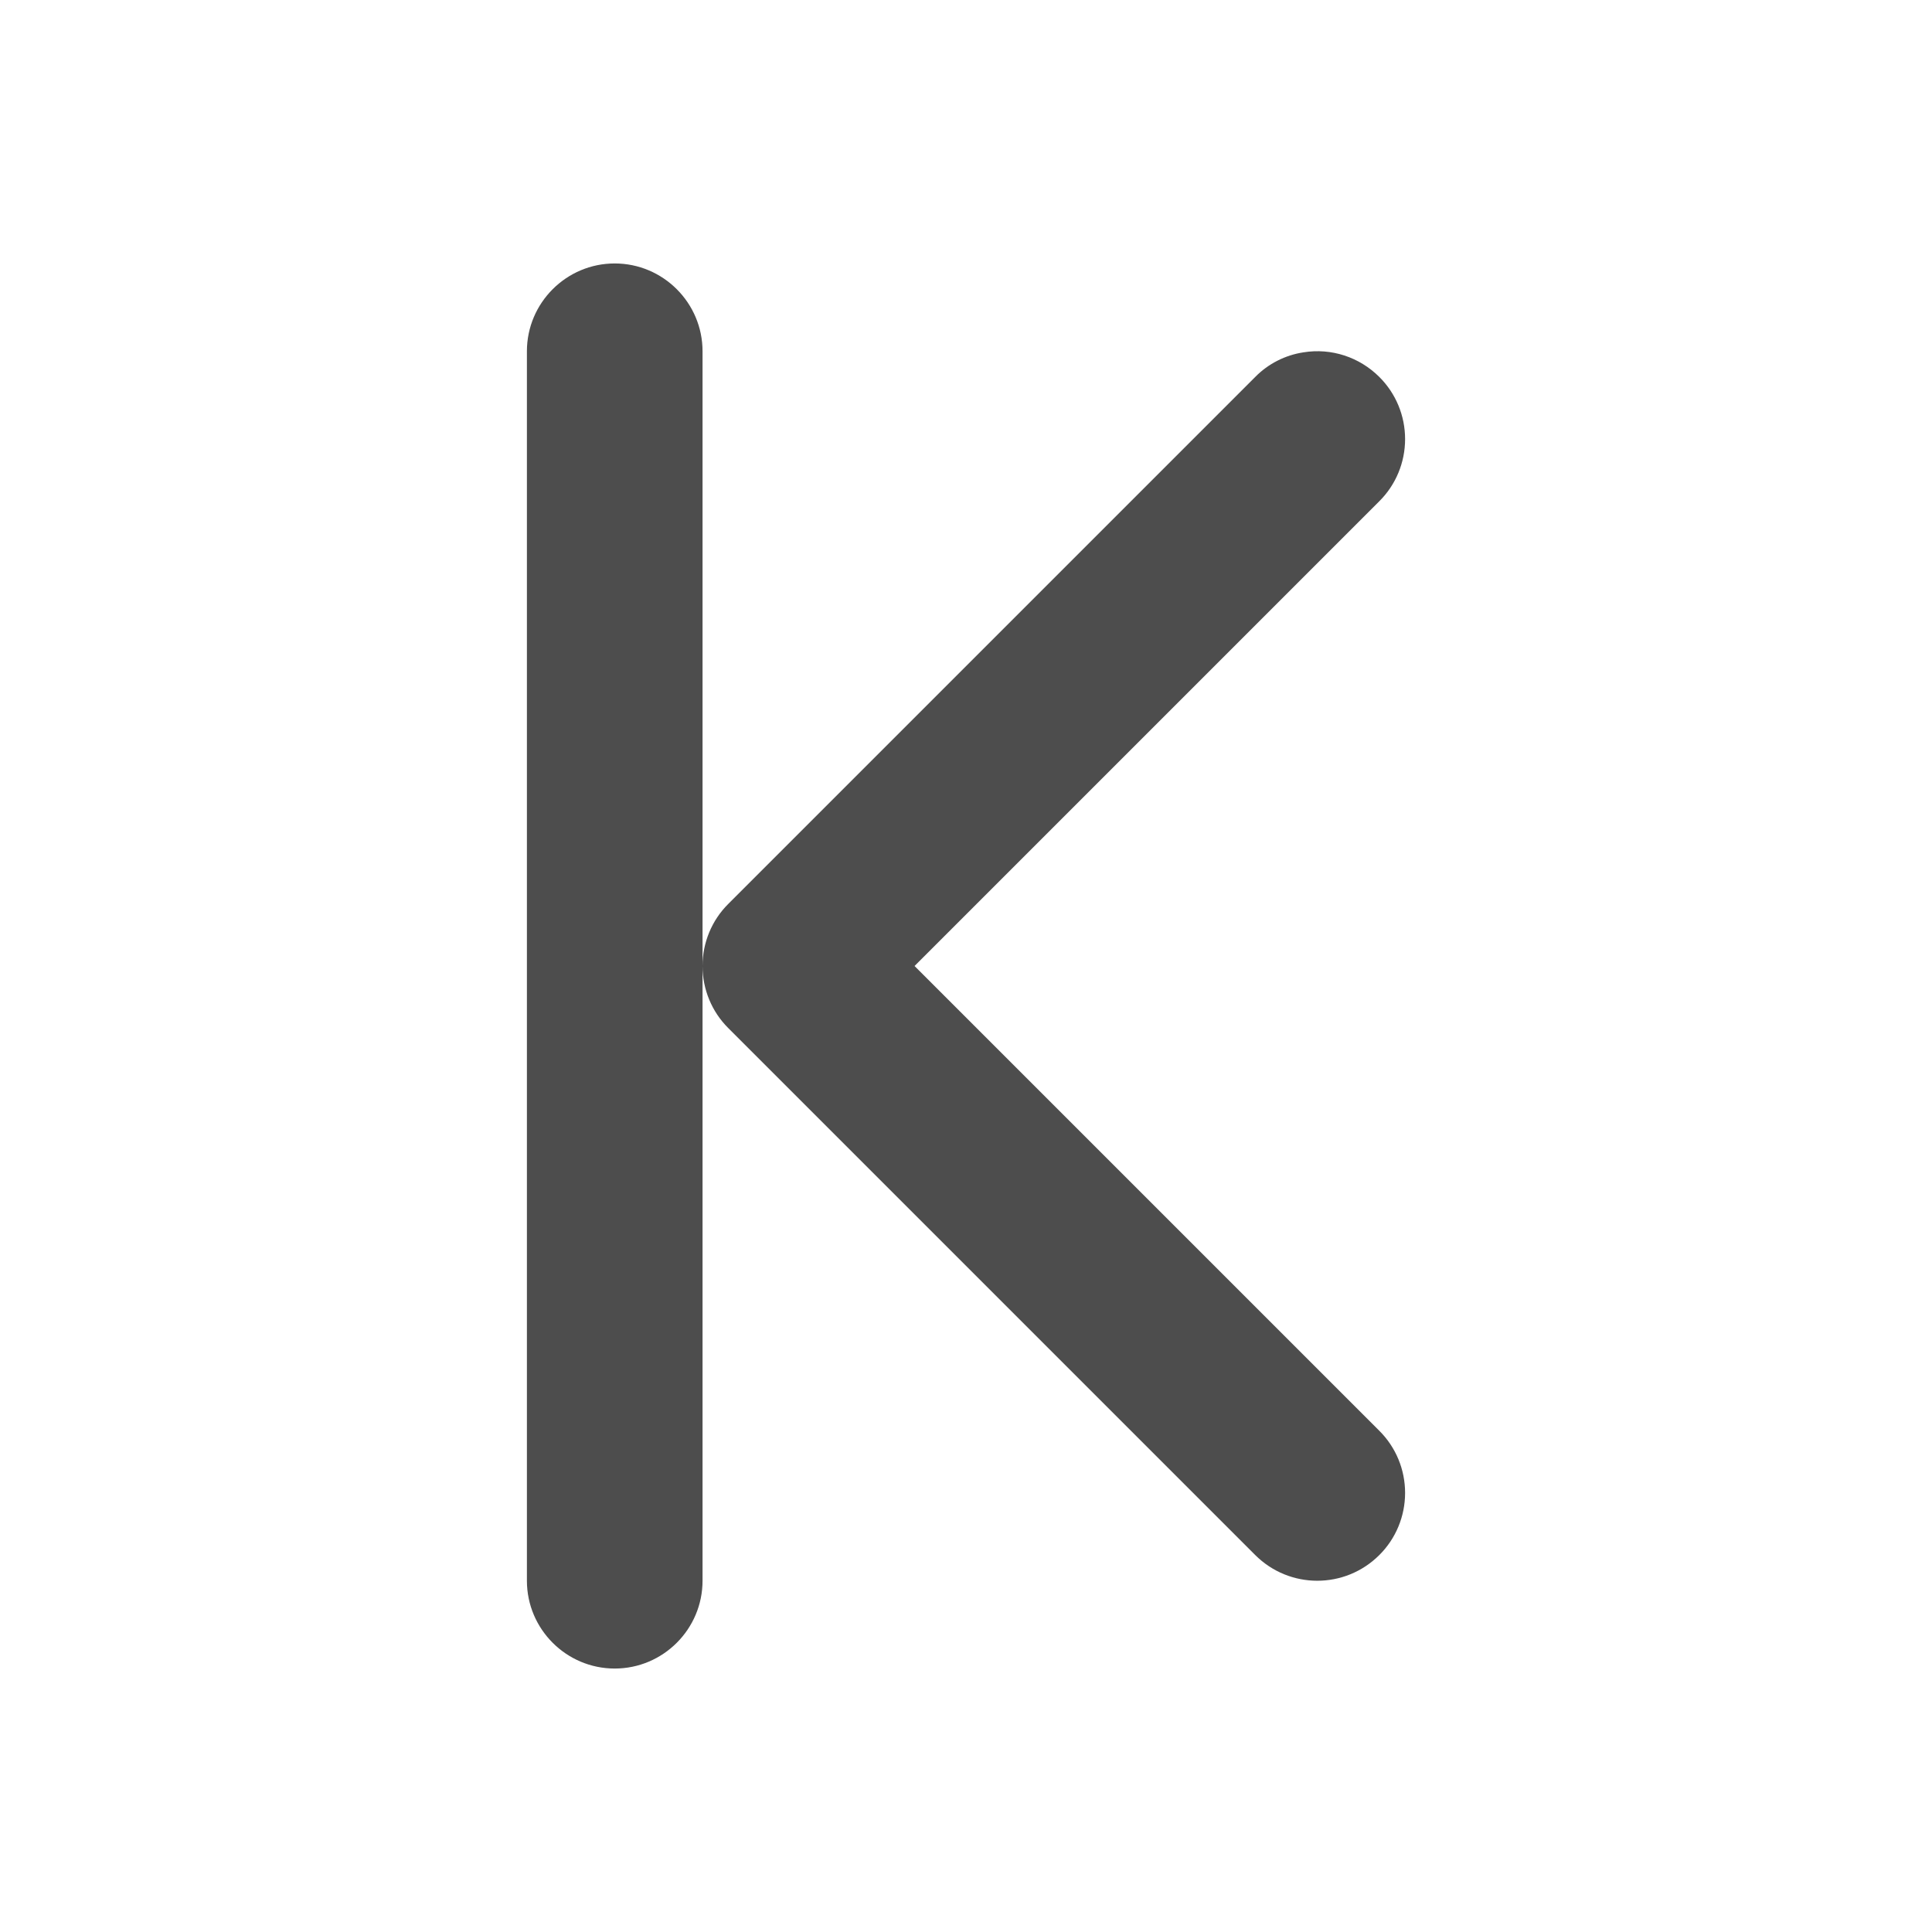
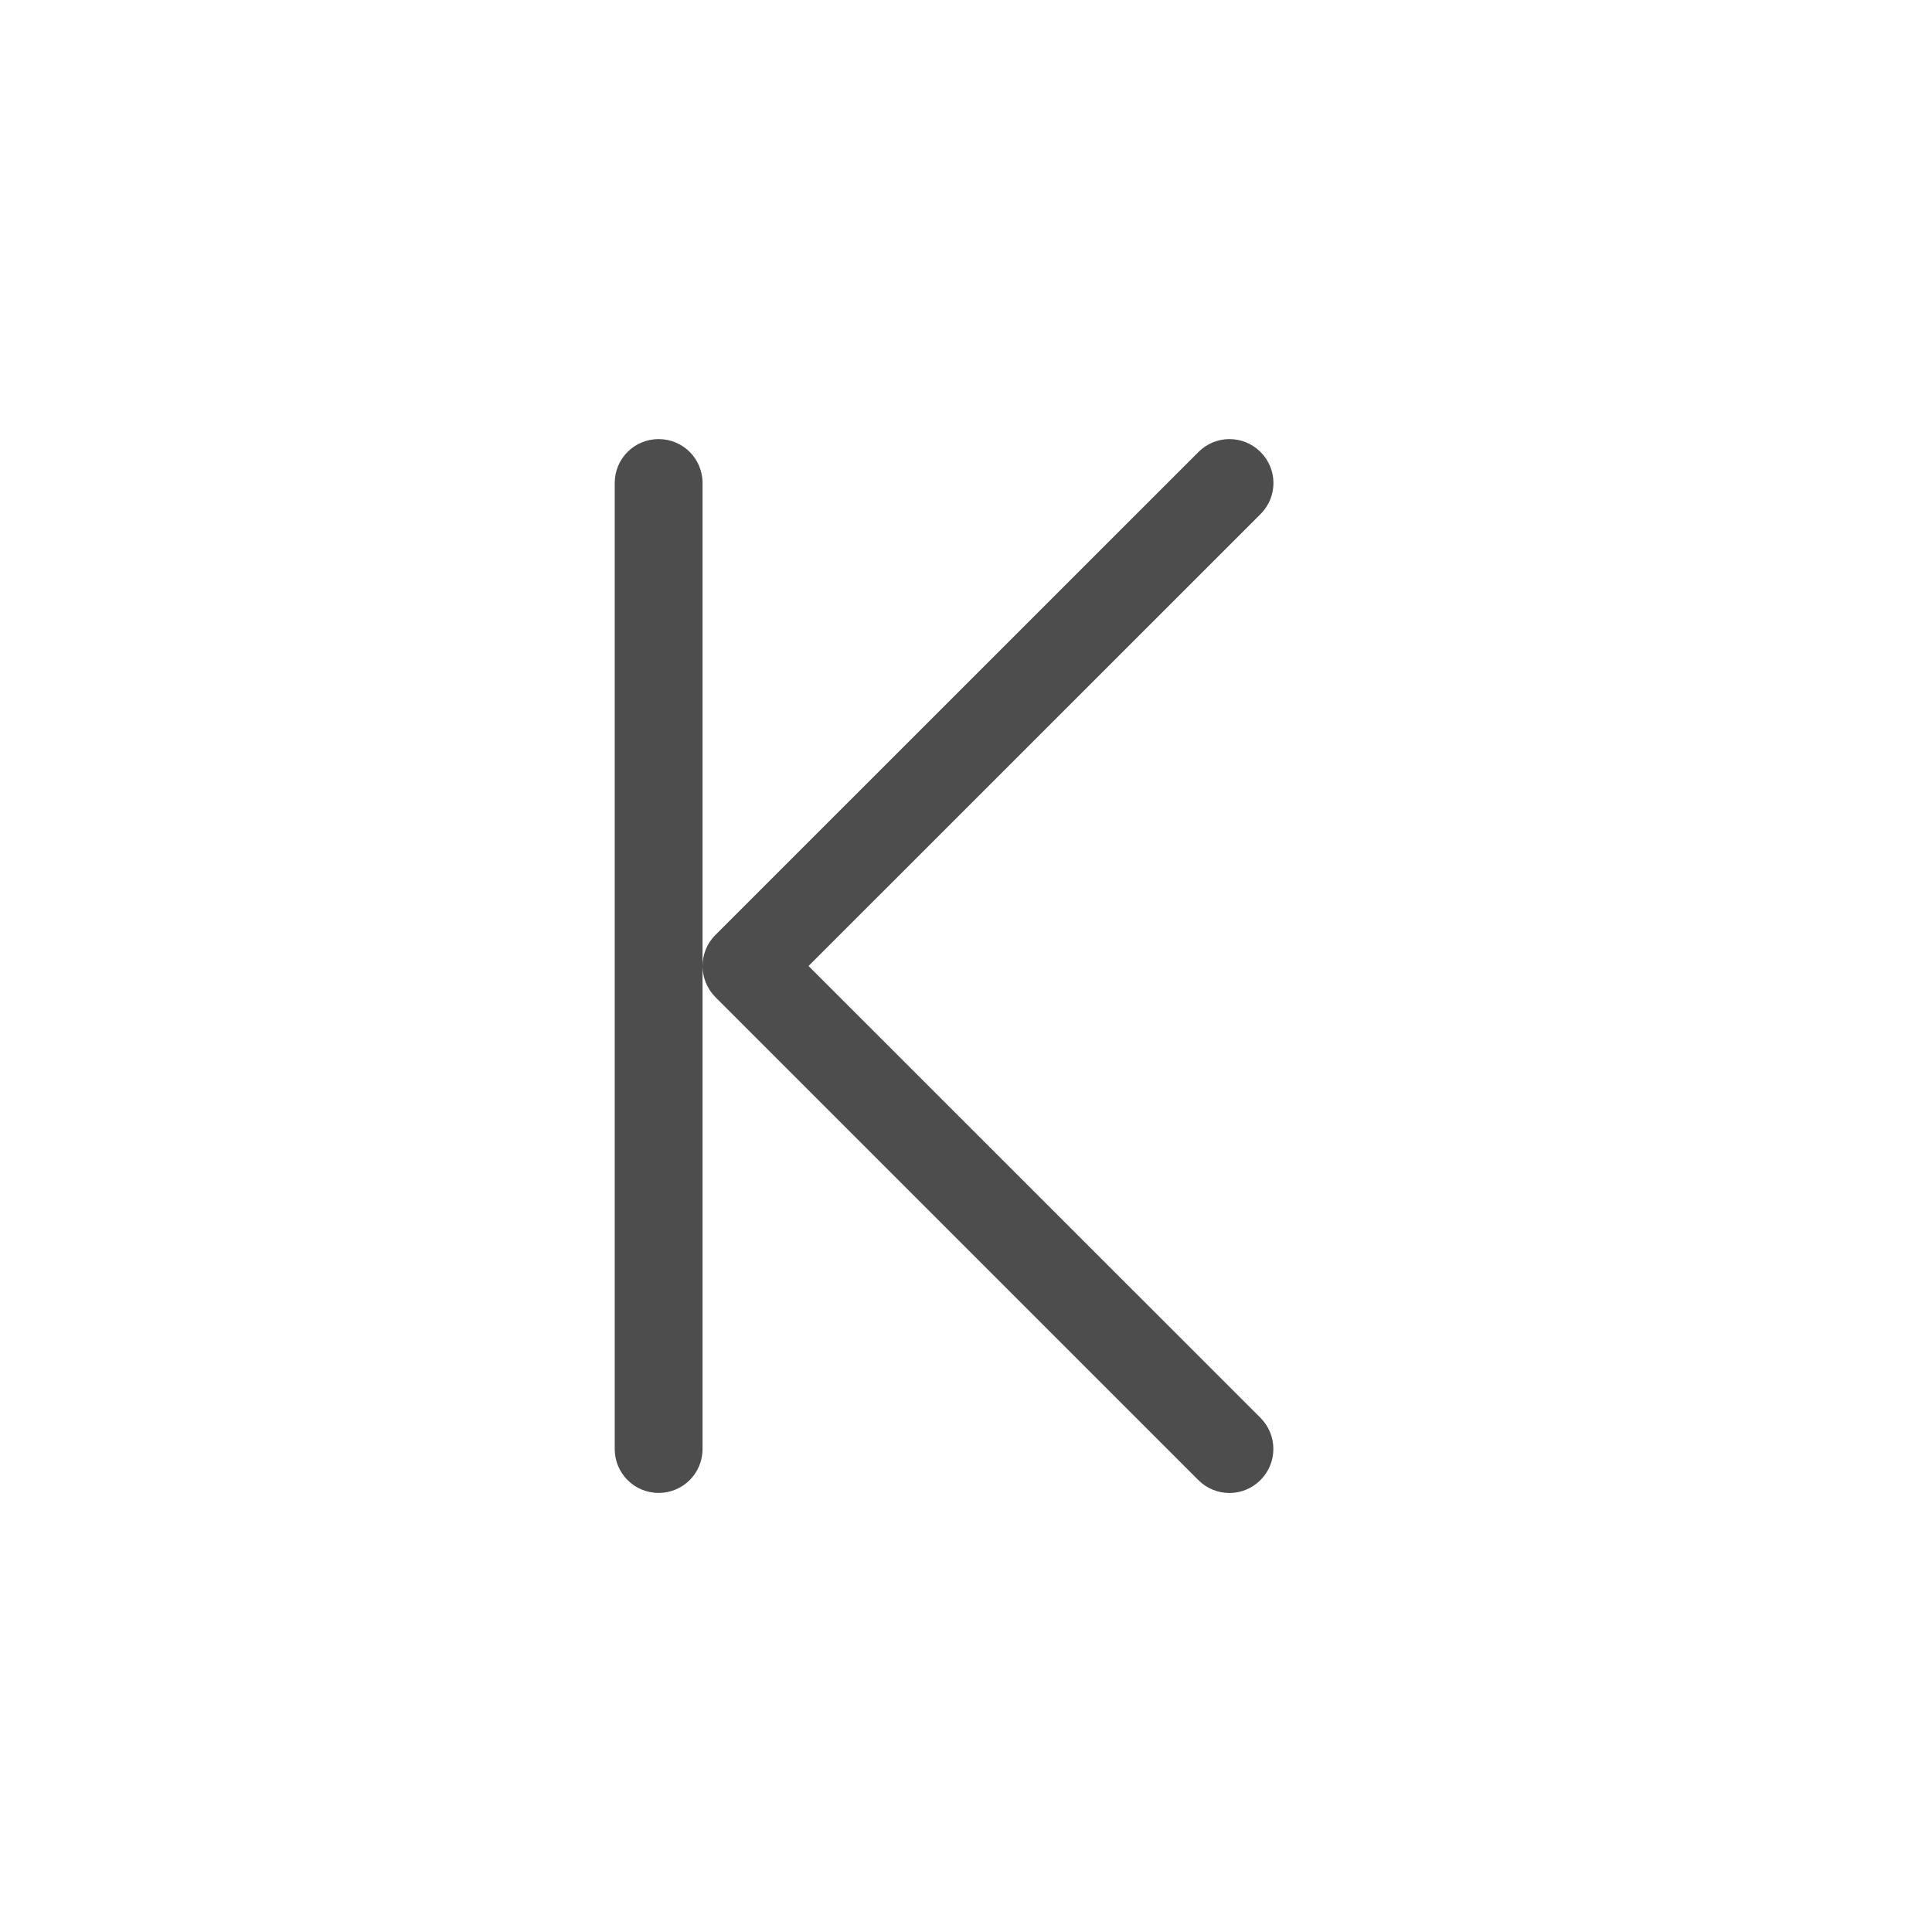
- <svg xmlns="http://www.w3.org/2000/svg" height="22" viewBox="0 0 22 22" width="22" version="1.1" id="svg1">
-   <defs id="defs1">
+ <svg xmlns="http://www.w3.org/2000/svg" width="22" height="22" viewBox="0 0 22 22" version="1.1" id="svg11945">
+   <defs id="defs11942">
    <style id="current-color-scheme" type="text/css">
-         .ColorScheme-Text { color:#4d4d4d; } .ColorScheme-Highlight { color:#4285f4; } .ColorScheme-NeutralText { color:#ff9800; } .ColorScheme-PositiveText { color:#4caf50; } .ColorScheme-NegativeText { color:#f44336; }
-      </style>
+         .ColorScheme-Text { color:#4d4d4d; }
+         .ColorScheme-Highlight { color:#4285f4; }
+         .ColorScheme-NeutralText { color:#ff9800; }
+         .ColorScheme-PositiveText { color:#4caf50; }
+         .ColorScheme-NegativeText { color:#f44336; }</style>
  </defs>
-   <path id="path1" style="fill:currentColor" class="ColorScheme-Text" d="M 7,3 C 6.449,3 6,3.449 6,4 v 14 c 0,0.551 0.449,1 1,1 0.551,0 1,-0.449 1,-1 V 11 4 C 8,3.449 7.551,3 7,3 Z m 1,8 c 0,0.266 0.105,0.52 0.293,0.707 l 6,6 c 0.391,0.391 1.023,0.391 1.414,0 C 15.895,17.52 16,17.266 16,17 16,16.734 15.895,16.48 15.707,16.293 L 10.414,11 15.707,5.707 C 15.895,5.52 16,5.266 16,5 16,4.734 15.895,4.48 15.707,4.293 15.48,4.066 15.16,3.961 14.844,4.012 c -0.207,0.031 -0.402,0.129 -0.551,0.281 L 8.293,10.293 C 8.105,10.48 8,10.734 8,11 Z" />
+   <path id="rect923" style="fill:currentColor;fill-opacity:1;stroke-width:5;stroke-linecap:round;stroke-linejoin:round" class="ColorScheme-Text" d="M 7.5,5 C 7.223,5 7,5.223 7,5.5 V 16.5 c 0,0.277 0.223,0.5 0.5,0.5 0.277,0 0.5,-0.223 0.5,-0.5 v -5.5 -5.5 c 0,-0.277 -0.223,-0.5 -0.5,-0.5 z m 0.5,6 c -1.1e-6,0.128 0.049,0.256 0.146,0.354 0.006,0.006 0.013,0.014 0.02,0.02 l 5.48,5.48 c 0.196,0.196 0.511,0.196 0.707,0 0.196,-0.196 0.196,-0.513 0,-0.709 L 9.207,11 14.354,5.854 c 0.196,-0.196 0.196,-0.511 0,-0.707 -0.196,-0.196 -0.511,-0.196 -0.707,0 L 8.146,10.647 c -0.098,0.098 -0.146,0.226 -0.146,0.354 z" />
</svg>
